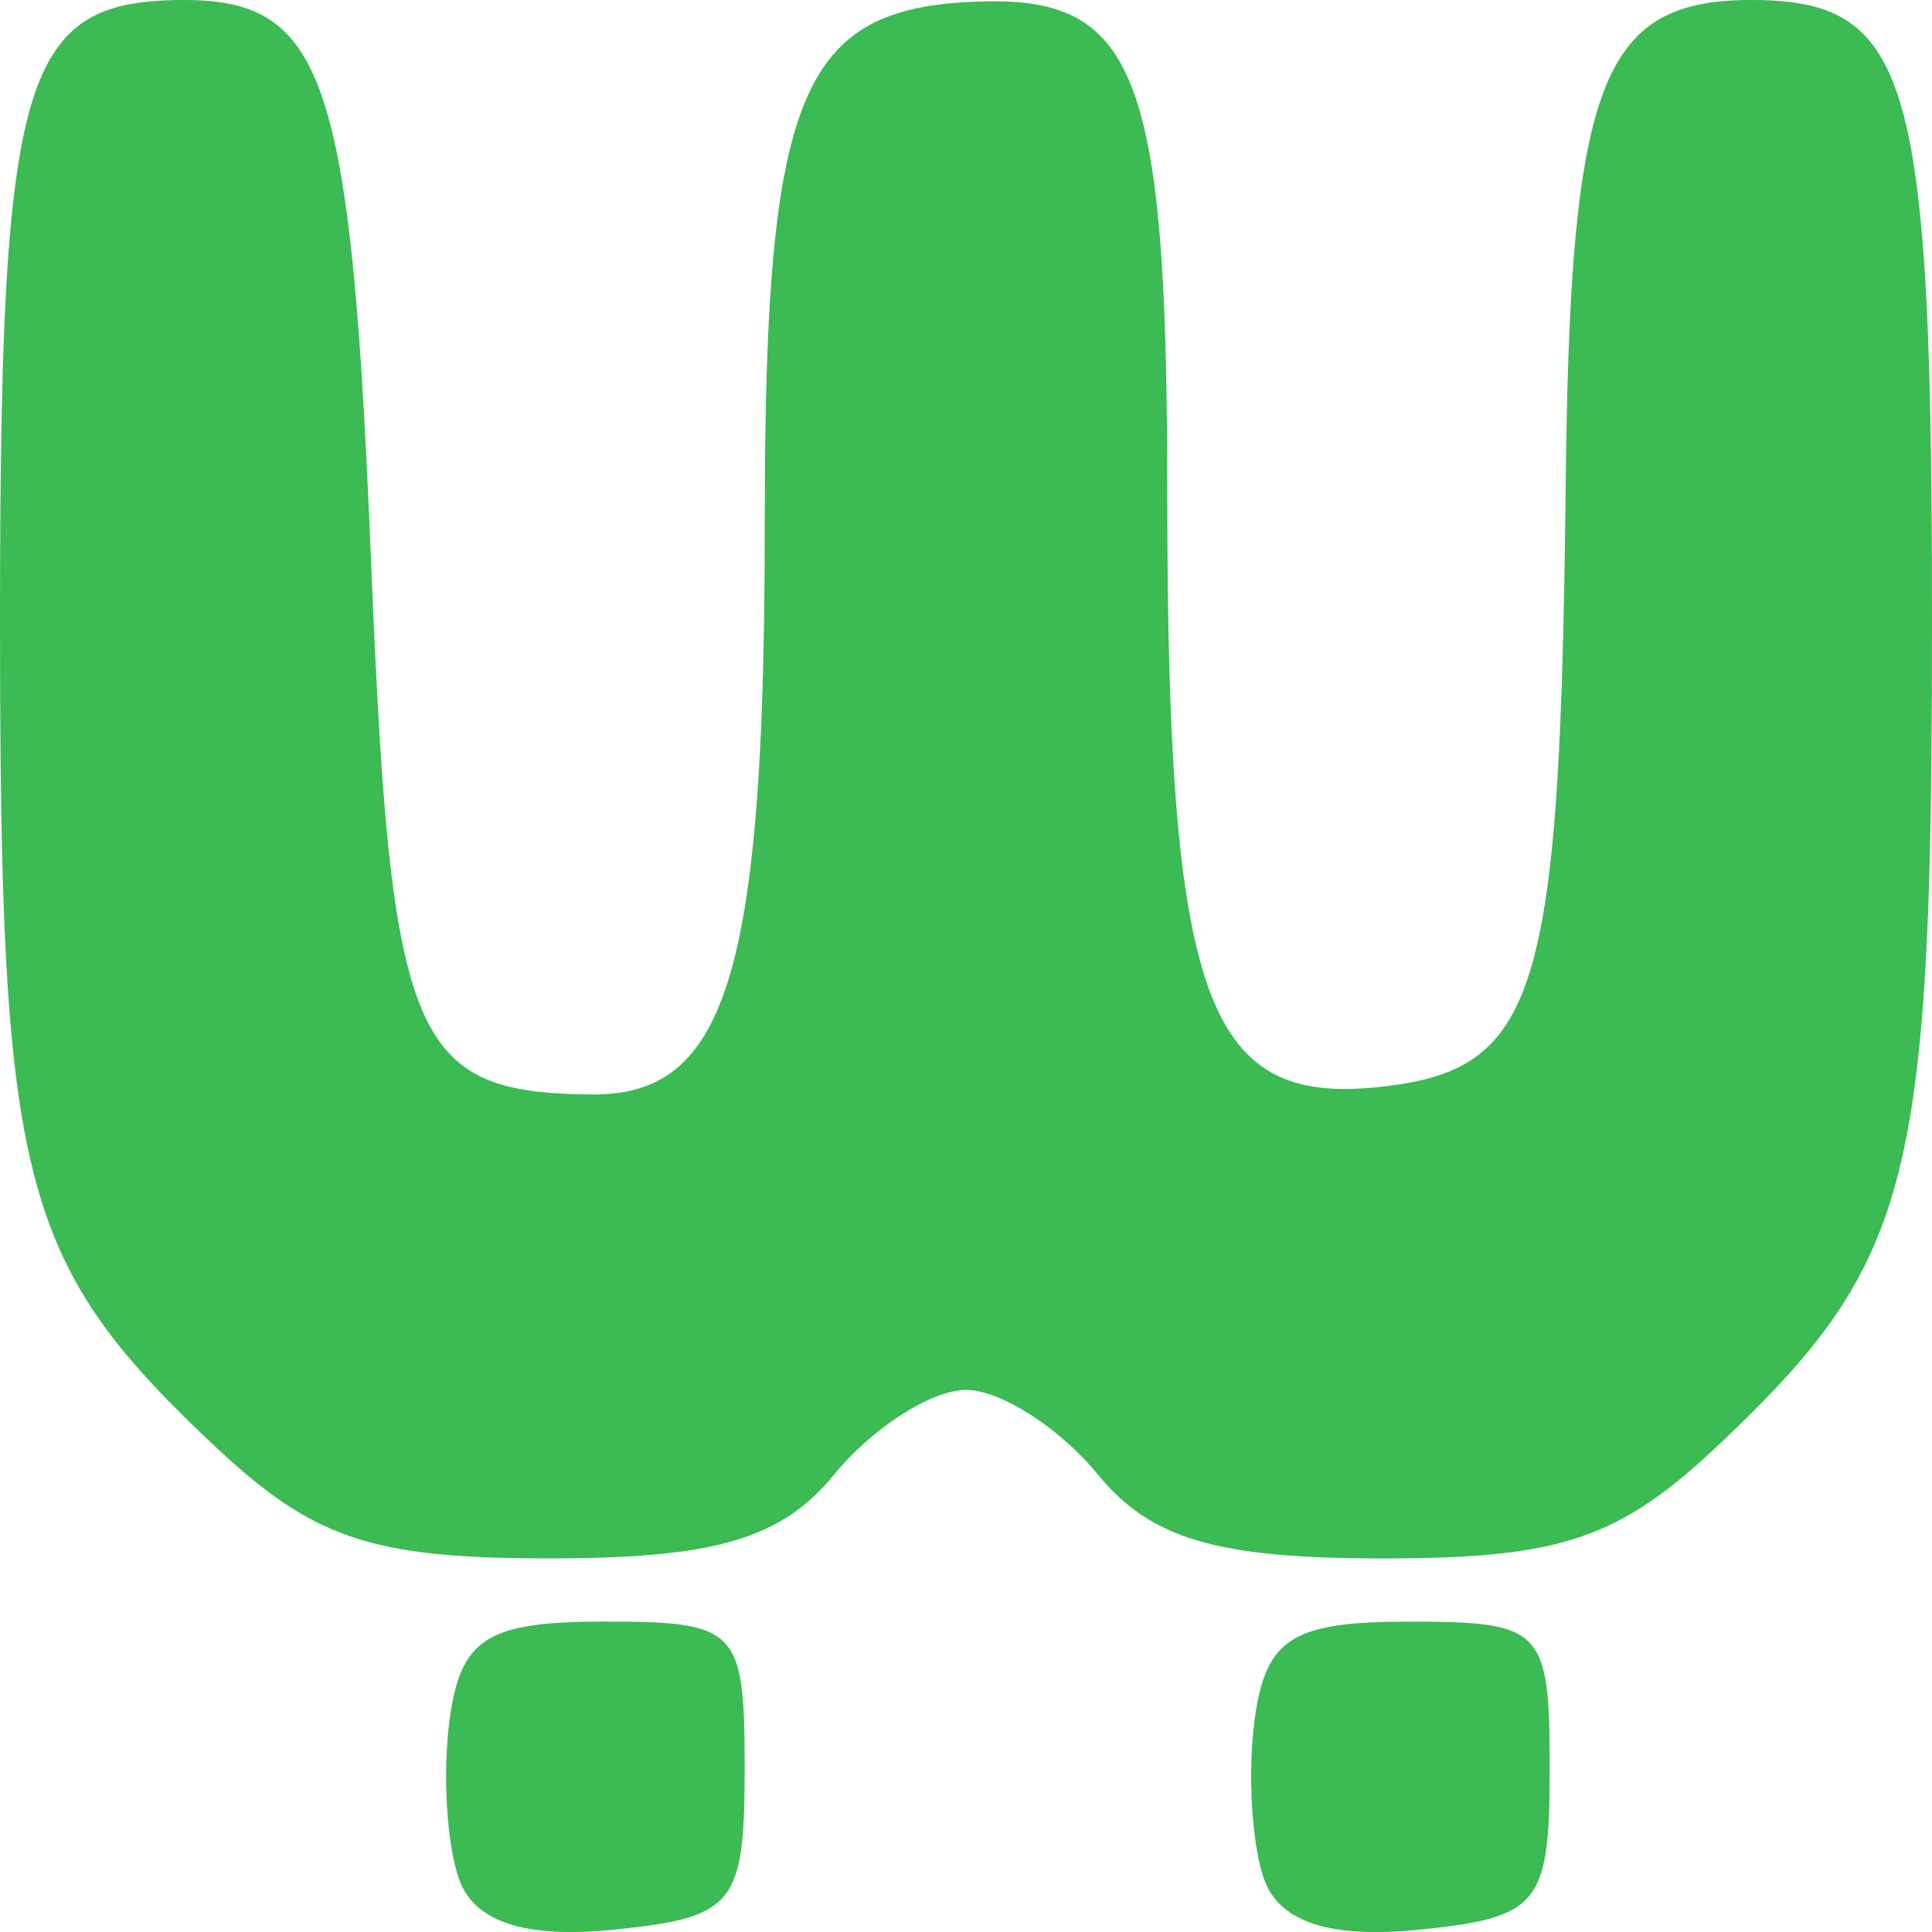
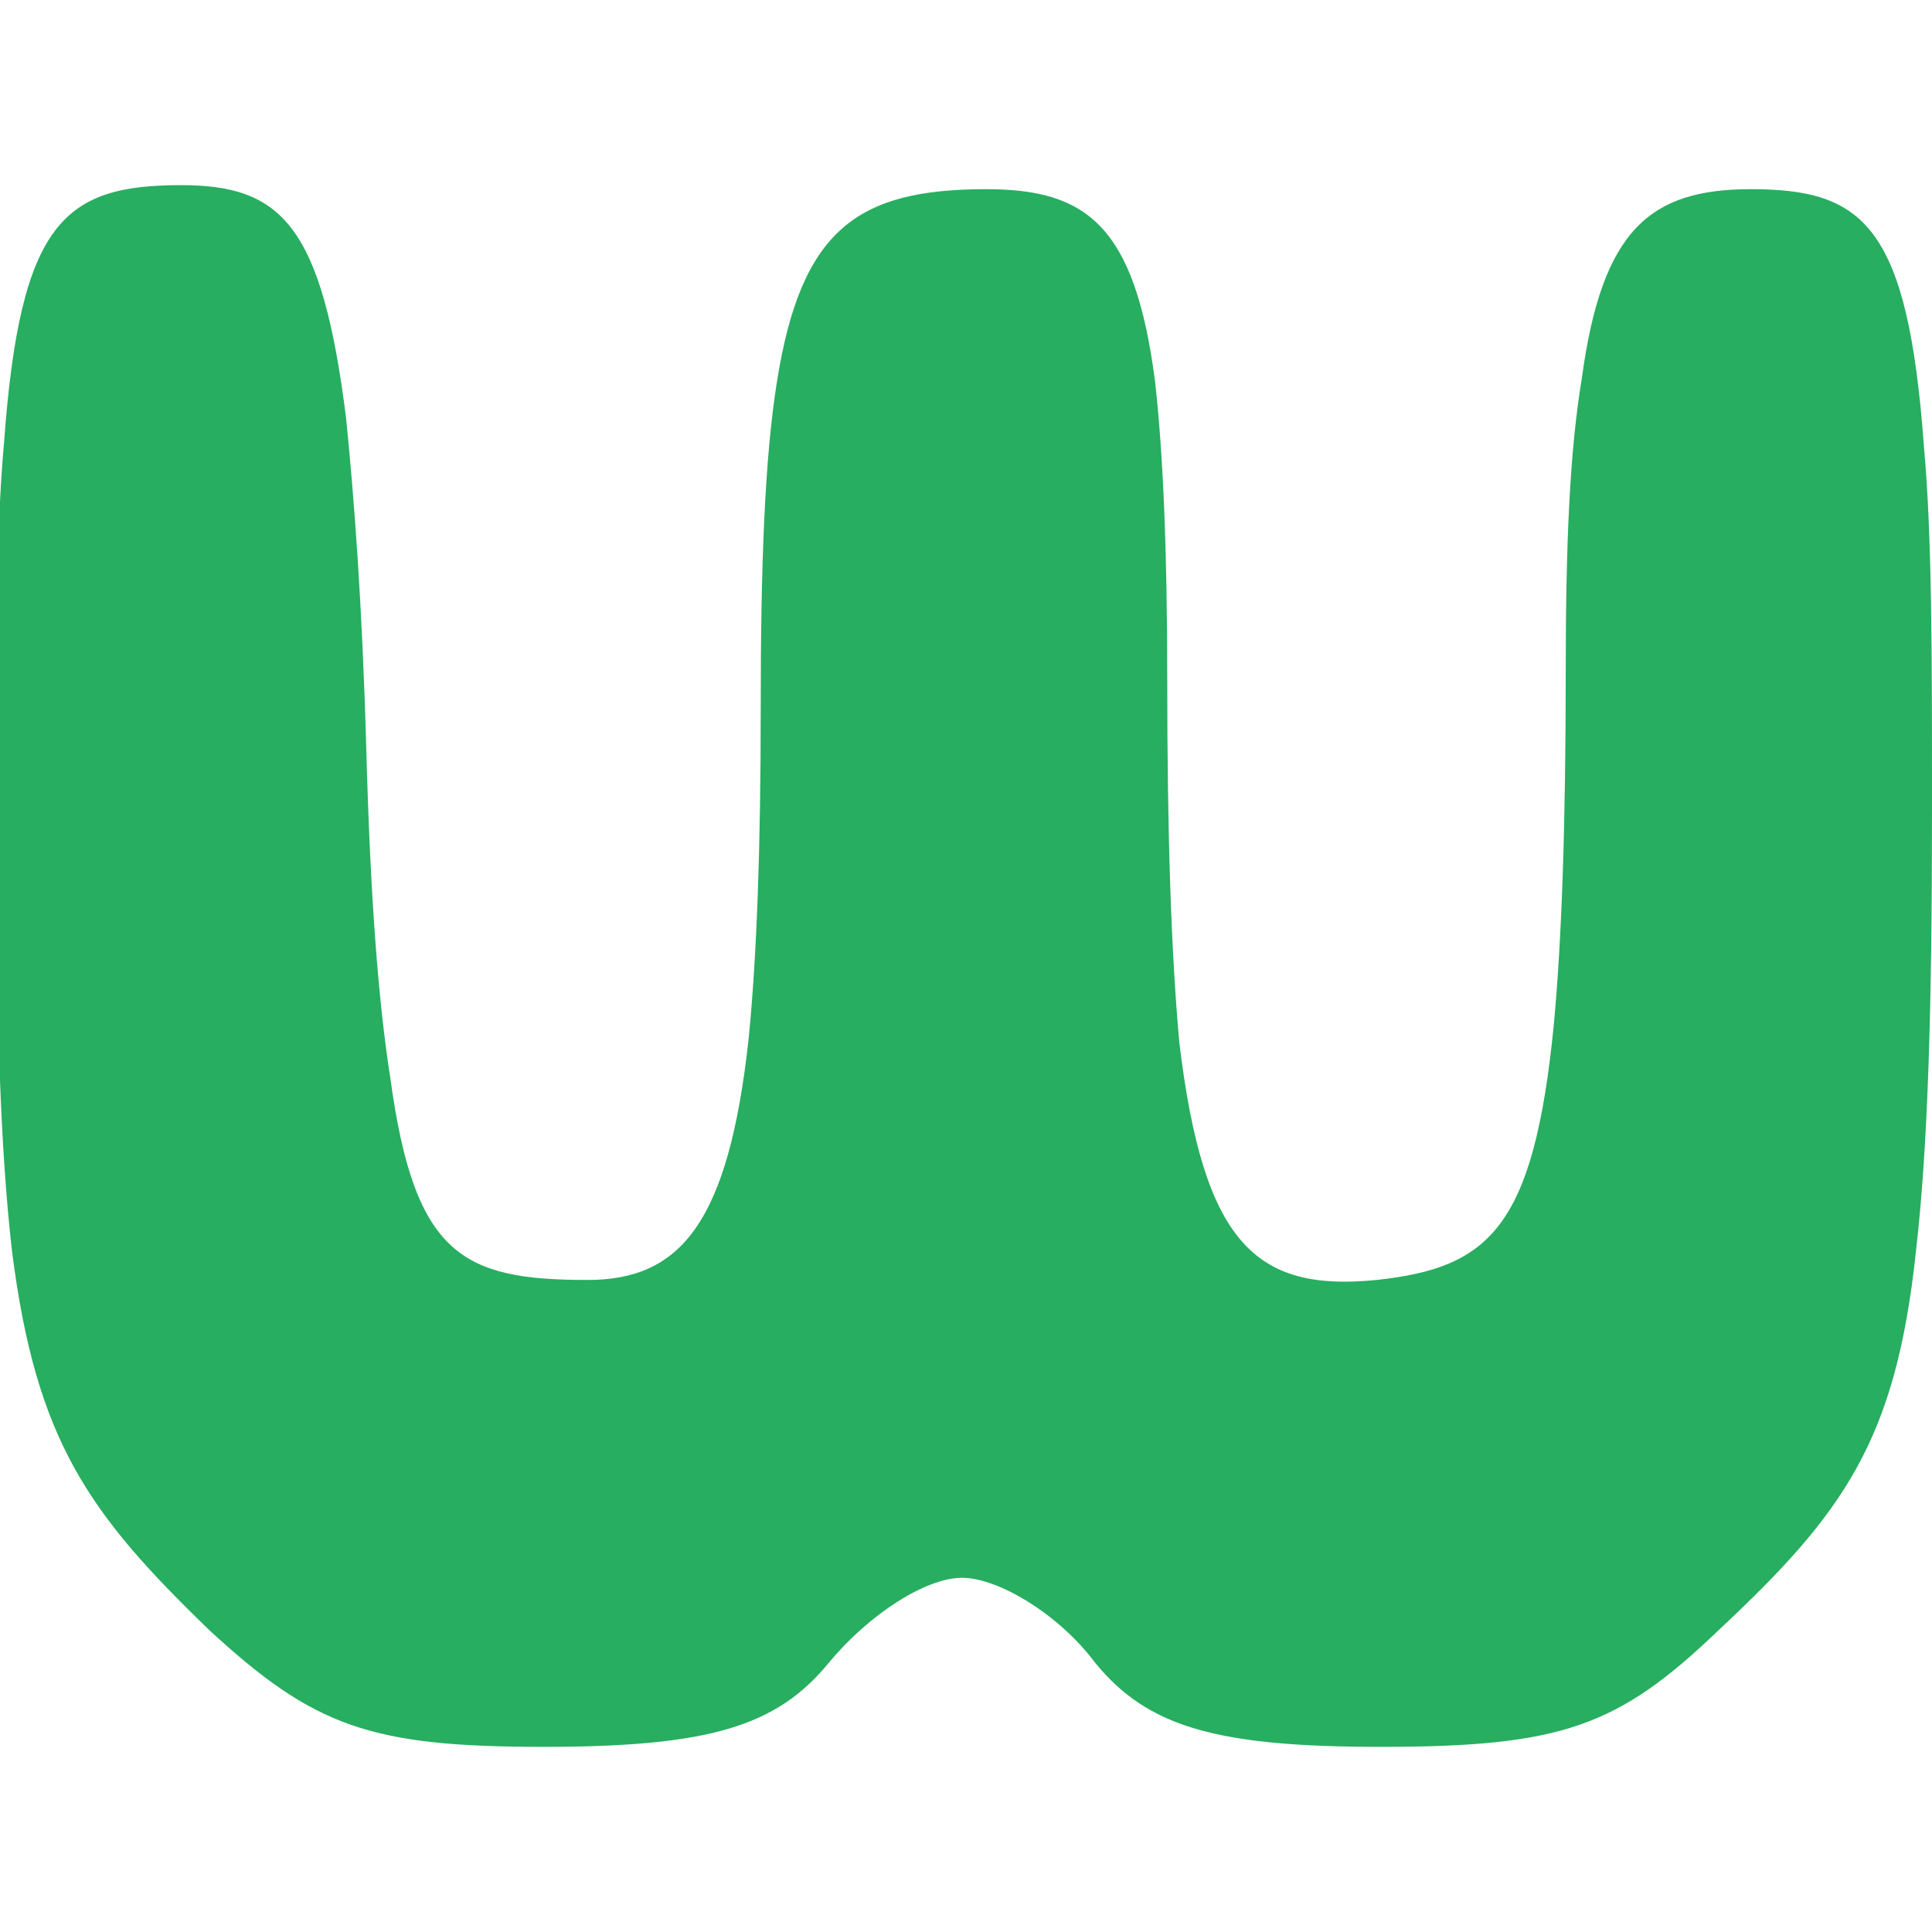
- <svg xmlns="http://www.w3.org/2000/svg" width="48" height="48" viewBox="0 0 48 48">
-   <path d="M11.414 46.71c-.315-.858-.424-2.654-.243-3.99.274-2.016.93-2.432 3.83-2.432 3.333 0 3.5.175 3.5 3.663 0 3.37-.26 3.69-3.257 3.992-2.184.22-3.445-.186-3.83-1.232m20 0c-.314-.858-.423-2.654-.242-3.99.274-2.016.93-2.432 3.83-2.432 3.333 0 3.5.175 3.5 3.663 0 3.37-.26 3.69-3.257 3.992-2.184.22-3.445-.186-3.83-1.232M5.24 35.84C2.195 32.954.9 31.105.362 26.45.065 23.865 0 20.42 0 15.45c0-3.918.044-6.86.203-9.064C.597.92 1.697 0 4.578 0 7.054 0 8.105.982 8.68 5.802c.24 1.995.396 4.647.54 8.16.148 3.654.3 6.308.567 8.232.608 4.363 1.813 4.975 4.928 4.998 2.317.016 3.477-1.445 3.973-6.016.223-2.05.312-4.725.312-8.173 0-3.606.097-6.24.398-8.15.605-3.84 2.033-4.77 5.152-4.82 2.533-.04 3.684.91 4.158 4.78.217 1.776.292 4.168.292 7.362 0 3.863.088 6.793.334 8.987.555 4.96 1.915 6.153 4.876 5.85 2.813-.287 3.923-1.255 4.38-6.276.193-2.115.27-4.95.31-8.754.034-3.17.136-5.536.38-7.29C39.802.947 40.972 0 43.5 0c2.822 0 3.908.95 4.298 6.424.157 2.2.202 5.132.202 9.028 0 4.967-.065 8.414-.363 10.997-.537 4.654-1.833 6.503-4.876 9.39-2.516 2.39-3.944 2.88-8.405 2.88-4.137 0-5.77-.483-7.087-2.094-.942-1.15-2.412-2.093-3.268-2.093-.856 0-2.326.942-3.268 2.093-1.318 1.61-2.95 2.093-7.087 2.093-4.46 0-5.89-.49-8.406-2.88" fill="#3cba54" />
+ <svg xmlns="http://www.w3.org/2000/svg" version="1.1" id="Layer_1" x="0px" y="0px" viewBox="0 0 48 48" style="enable-background:new 0 0 48 48;" xml:space="preserve">
+   <style type="text/css">
+ 	.st0{fill:#27AE60;}
+ </style>
+   <path class="st0" d="M5.2,40.5c-3-2.9-4.3-4.7-4.9-9.4c-0.3-2.6-0.4-6-0.4-11c0-3.9,0-6.9,0.2-9.1c0.4-5.5,1.5-6.4,4.4-6.4  c2.5,0,3.5,1,4.1,5.8c0.2,2,0.4,4.6,0.5,8.2c0.1,3.7,0.3,6.3,0.6,8.2c0.6,4.4,1.8,5,4.9,5c2.3,0,3.5-1.4,4-6c0.2-2,0.3-4.7,0.3-8.2  c0-3.6,0.1-6.2,0.4-8.1c0.6-3.8,2-4.8,5.2-4.8c2.5,0,3.7,0.9,4.2,4.8c0.2,1.8,0.3,4.2,0.3,7.4c0,3.9,0.1,6.8,0.3,9  c0.6,5,1.9,6.2,4.9,5.9c2.8-0.3,3.9-1.3,4.4-6.3c0.2-2.1,0.3-5,0.3-8.8c0-3.2,0.1-5.5,0.4-7.3c0.5-3.7,1.7-4.7,4.2-4.7  c2.8,0,3.9,0.9,4.3,6.4c0.2,2.2,0.2,5.1,0.2,9c0,5-0.1,8.4-0.4,11c-0.5,4.7-1.8,6.5-4.9,9.4c-2.5,2.4-3.9,2.9-8.4,2.9  c-4.1,0-5.8-0.5-7.1-2.1c-0.9-1.2-2.4-2.1-3.3-2.1c-0.9,0-2.3,0.9-3.3,2.1c-1.3,1.6-3,2.1-7.1,2.1C9.2,43.4,7.8,42.9,5.2,40.5" />
</svg>
